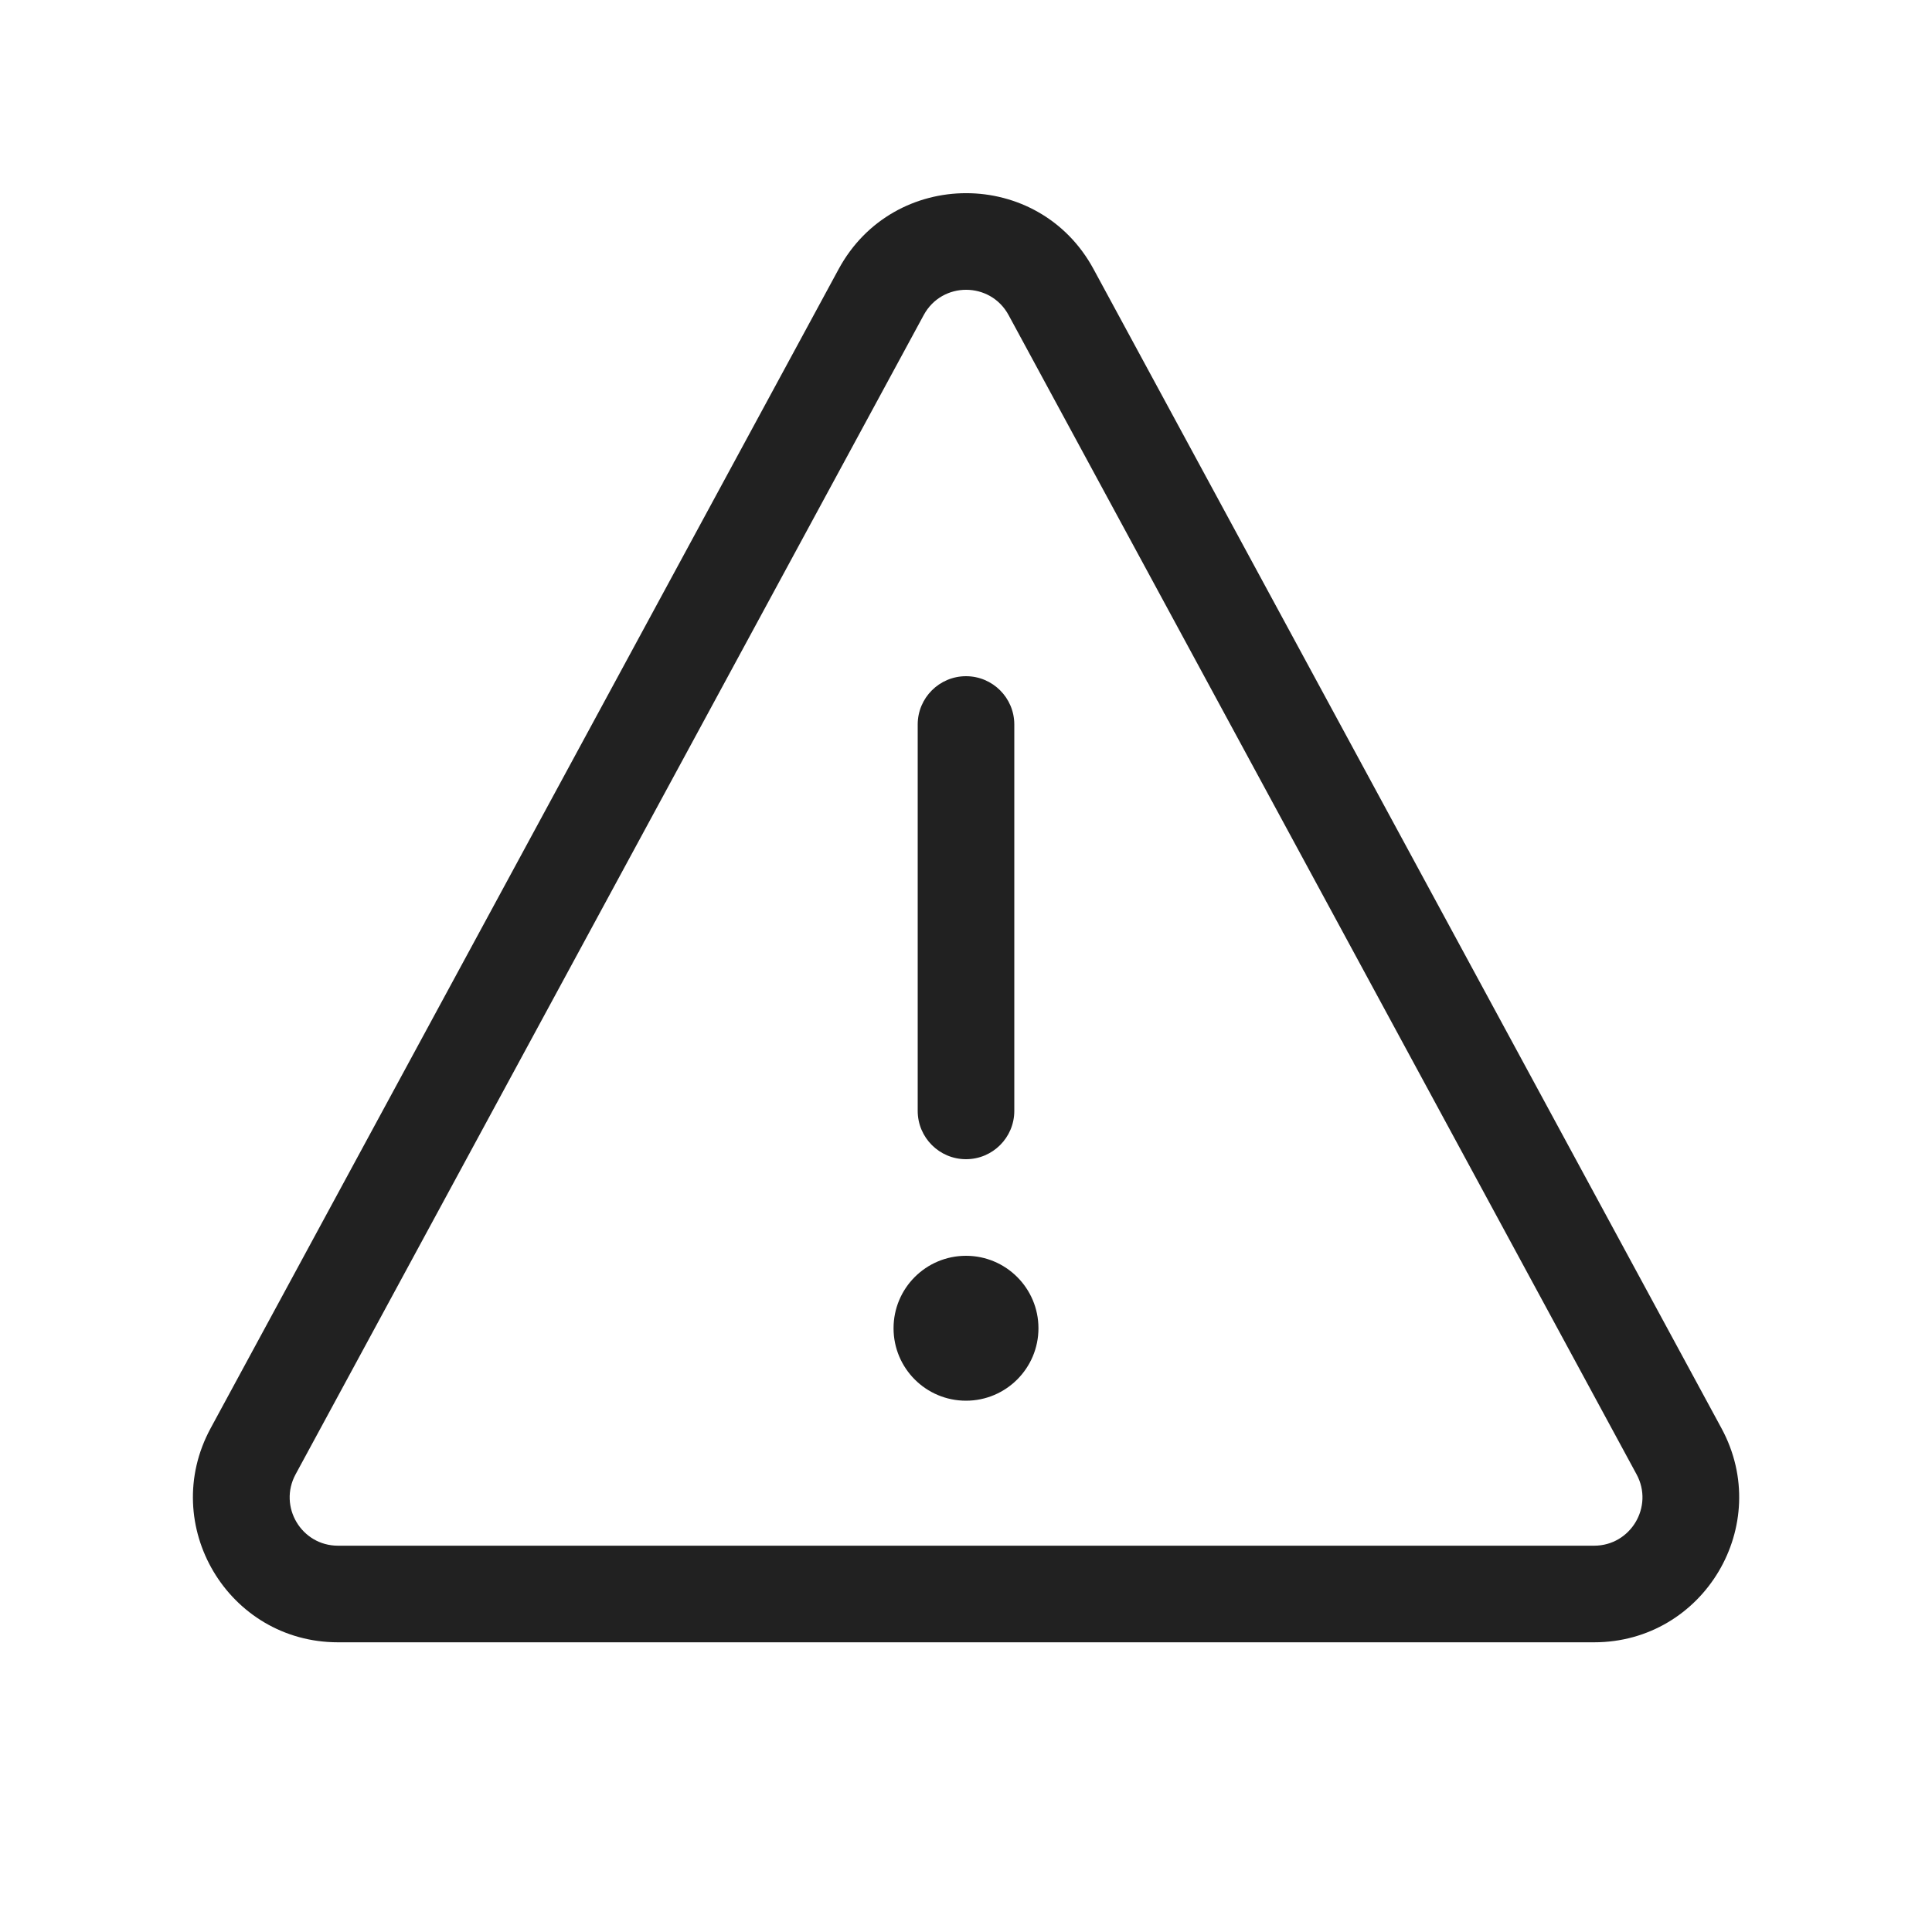
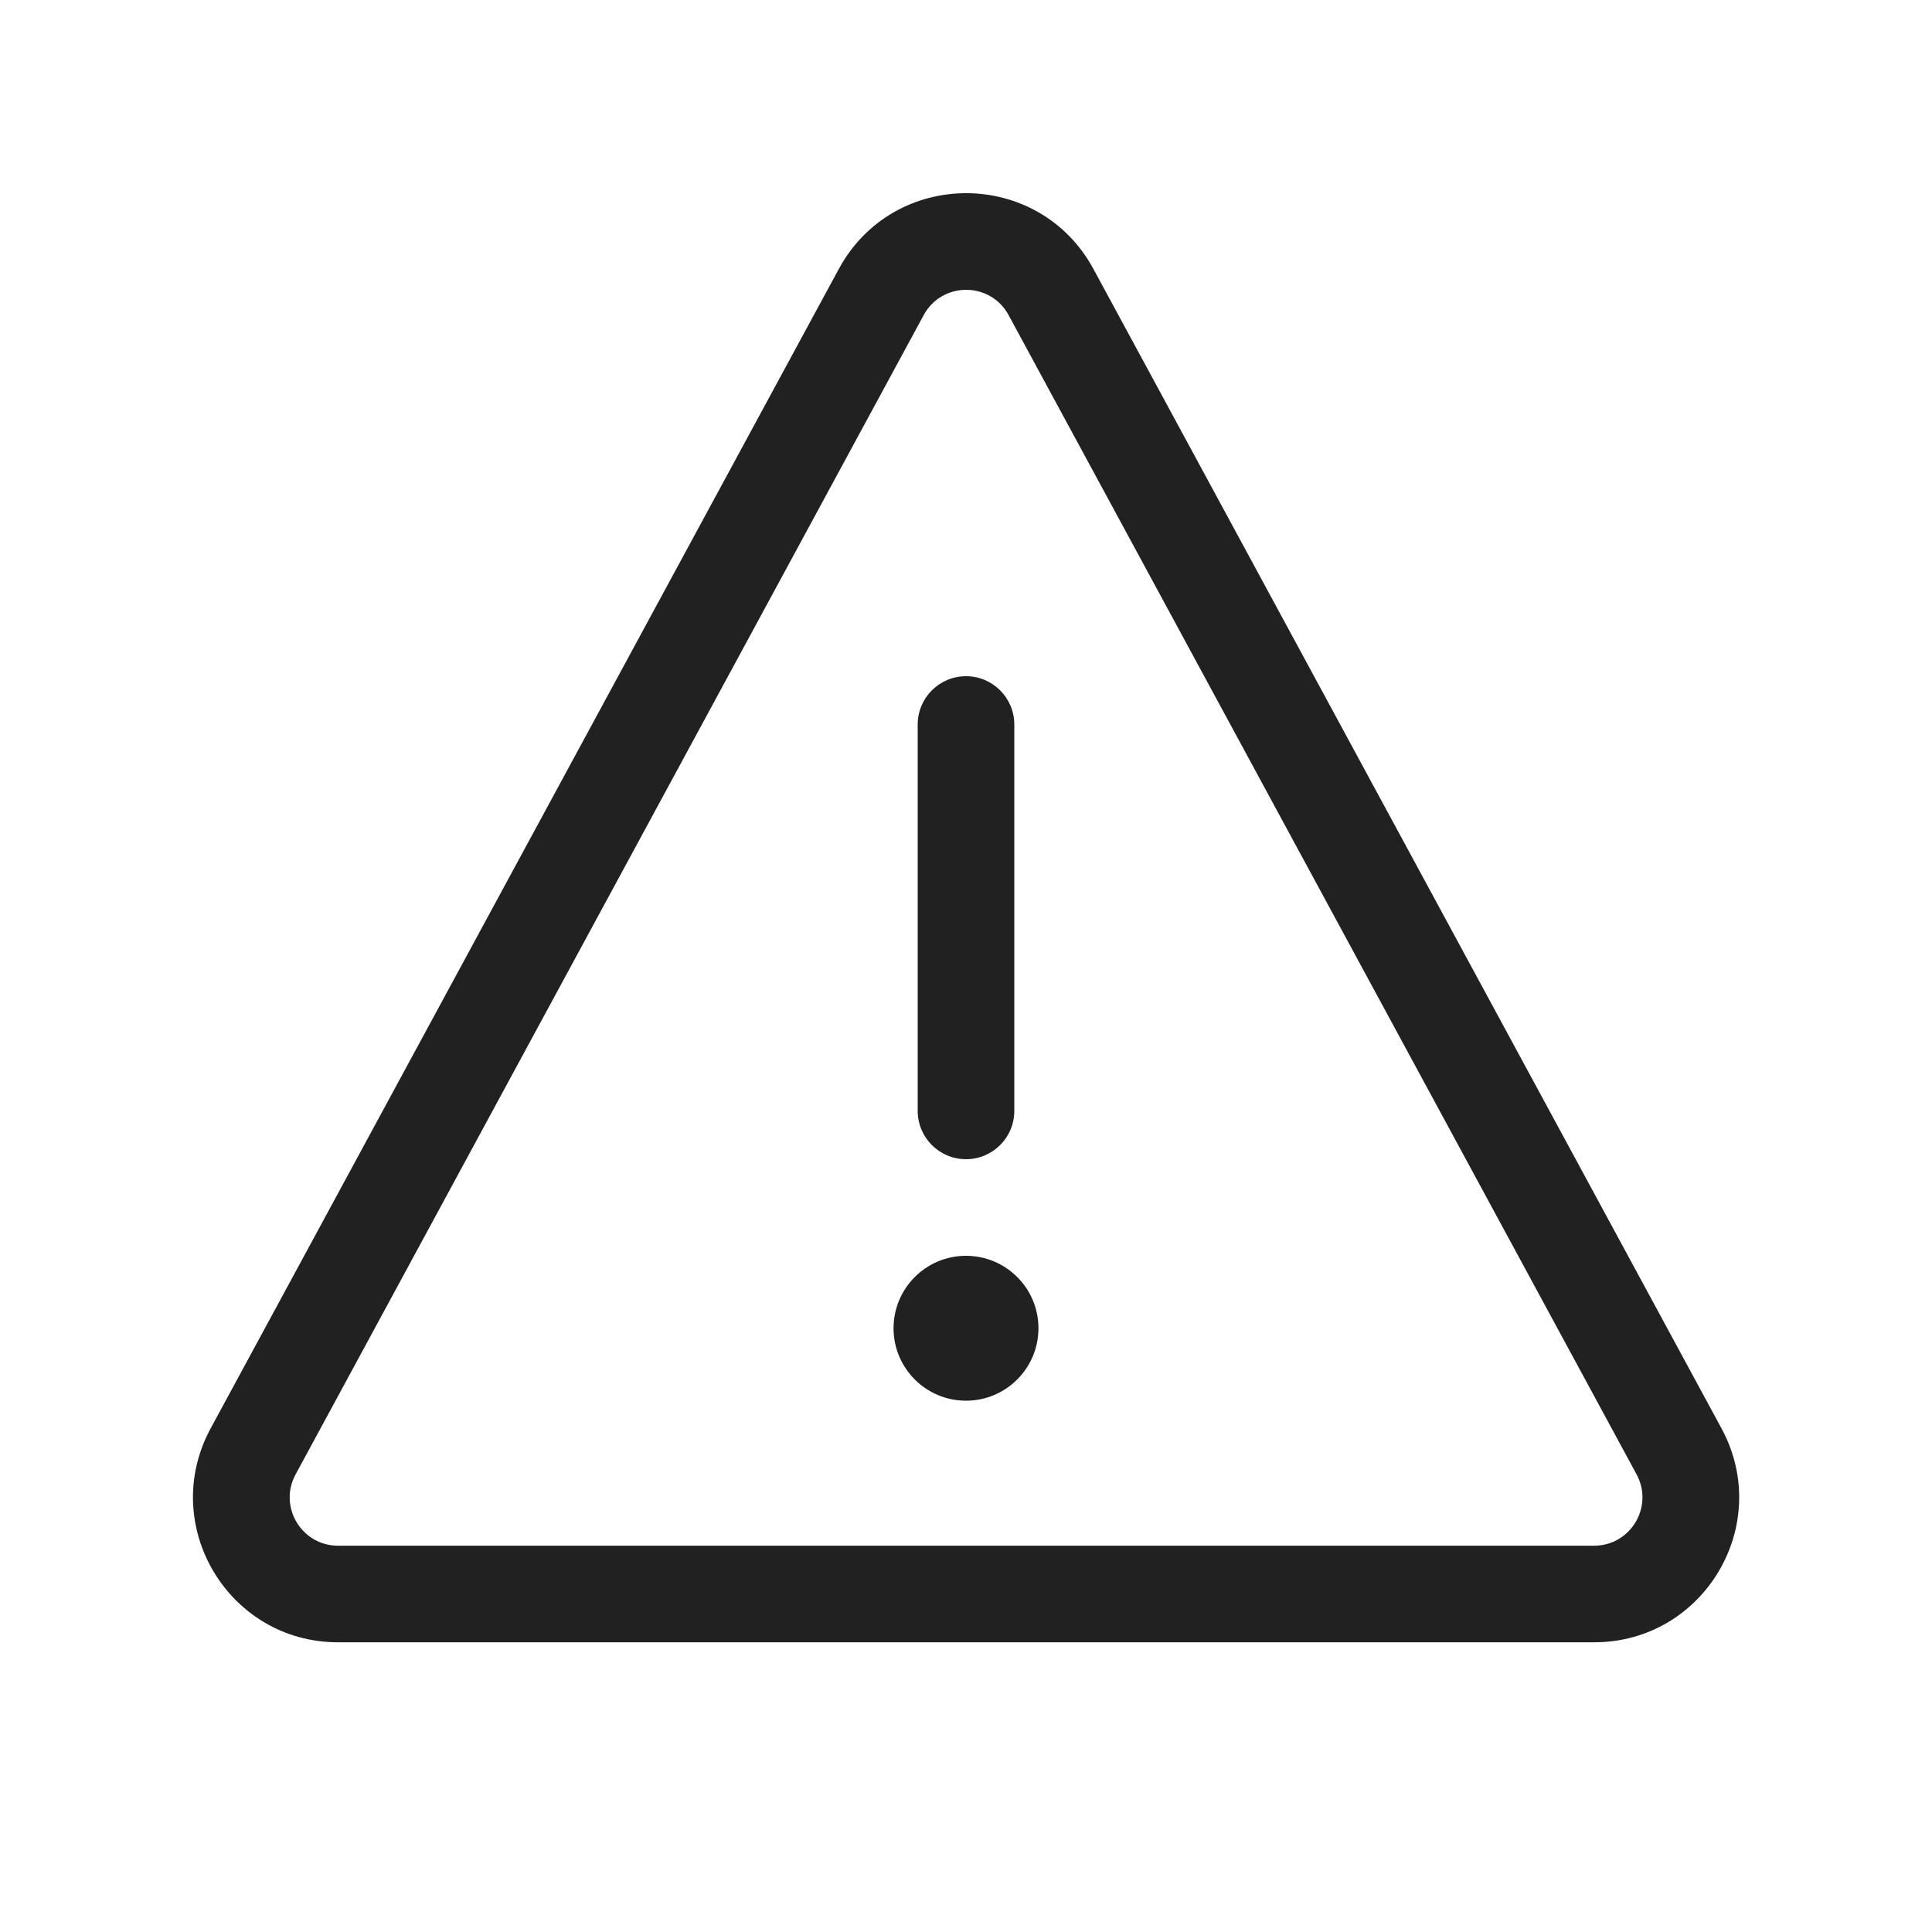
<svg xmlns="http://www.w3.org/2000/svg" width="20" height="20" viewBox="0 0 20 20" fill="none">
-   <path d="M9.562 3.262C9.751 2.912 10.252 2.913 10.441 3.262L16.942 15.263C17.122 15.596 16.881 16.001 16.502 16.001H3.499C3.12 16.001 2.879 15.596 3.06 15.262L9.562 3.262ZM11.32 2.785C10.753 1.738 9.25 1.738 8.682 2.785L2.18 14.786C1.639 15.786 2.362 17.001 3.499 17.001H16.502C17.639 17.001 18.362 15.786 17.821 14.786L11.32 2.785ZM10.5 7.5C10.5 7.224 10.276 7 10 7C9.724 7 9.5 7.224 9.5 7.5V11.5C9.5 11.776 9.724 12 10 12C10.276 12 10.5 11.776 10.5 11.5V7.5ZM10.75 13.75C10.75 14.164 10.414 14.5 10 14.5C9.585 14.5 9.25 14.164 9.25 13.75C9.25 13.336 9.585 13 10 13C10.414 13 10.75 13.336 10.75 13.75Z" fill="#212121" />
+   <path d="M9.562 3.262C9.751 2.913 10.252 2.913 10.441 3.262L16.942 15.263C17.122 15.596 16.881 16.001 16.502 16.001H3.499C3.121 16.001 2.879 15.596 3.06 15.263L9.562 3.262ZM11.32 2.786C10.753 1.738 9.25 1.738 8.683 2.785L2.181 14.786C1.639 15.786 2.363 17.001 3.499 17.001H16.502C17.639 17.001 18.362 15.786 17.821 14.787L11.32 2.786ZM10.5 7.5C10.5 7.224 10.276 7 10 7C9.724 7 9.5 7.224 9.5 7.5V11.5C9.5 11.776 9.724 12 10 12C10.276 12 10.5 11.776 10.5 11.5V7.5ZM10.75 13.75C10.75 14.164 10.414 14.5 10 14.5C9.586 14.5 9.25 14.164 9.25 13.75C9.25 13.336 9.586 13 10 13C10.414 13 10.75 13.336 10.75 13.75Z" fill="#212121" />
</svg>
